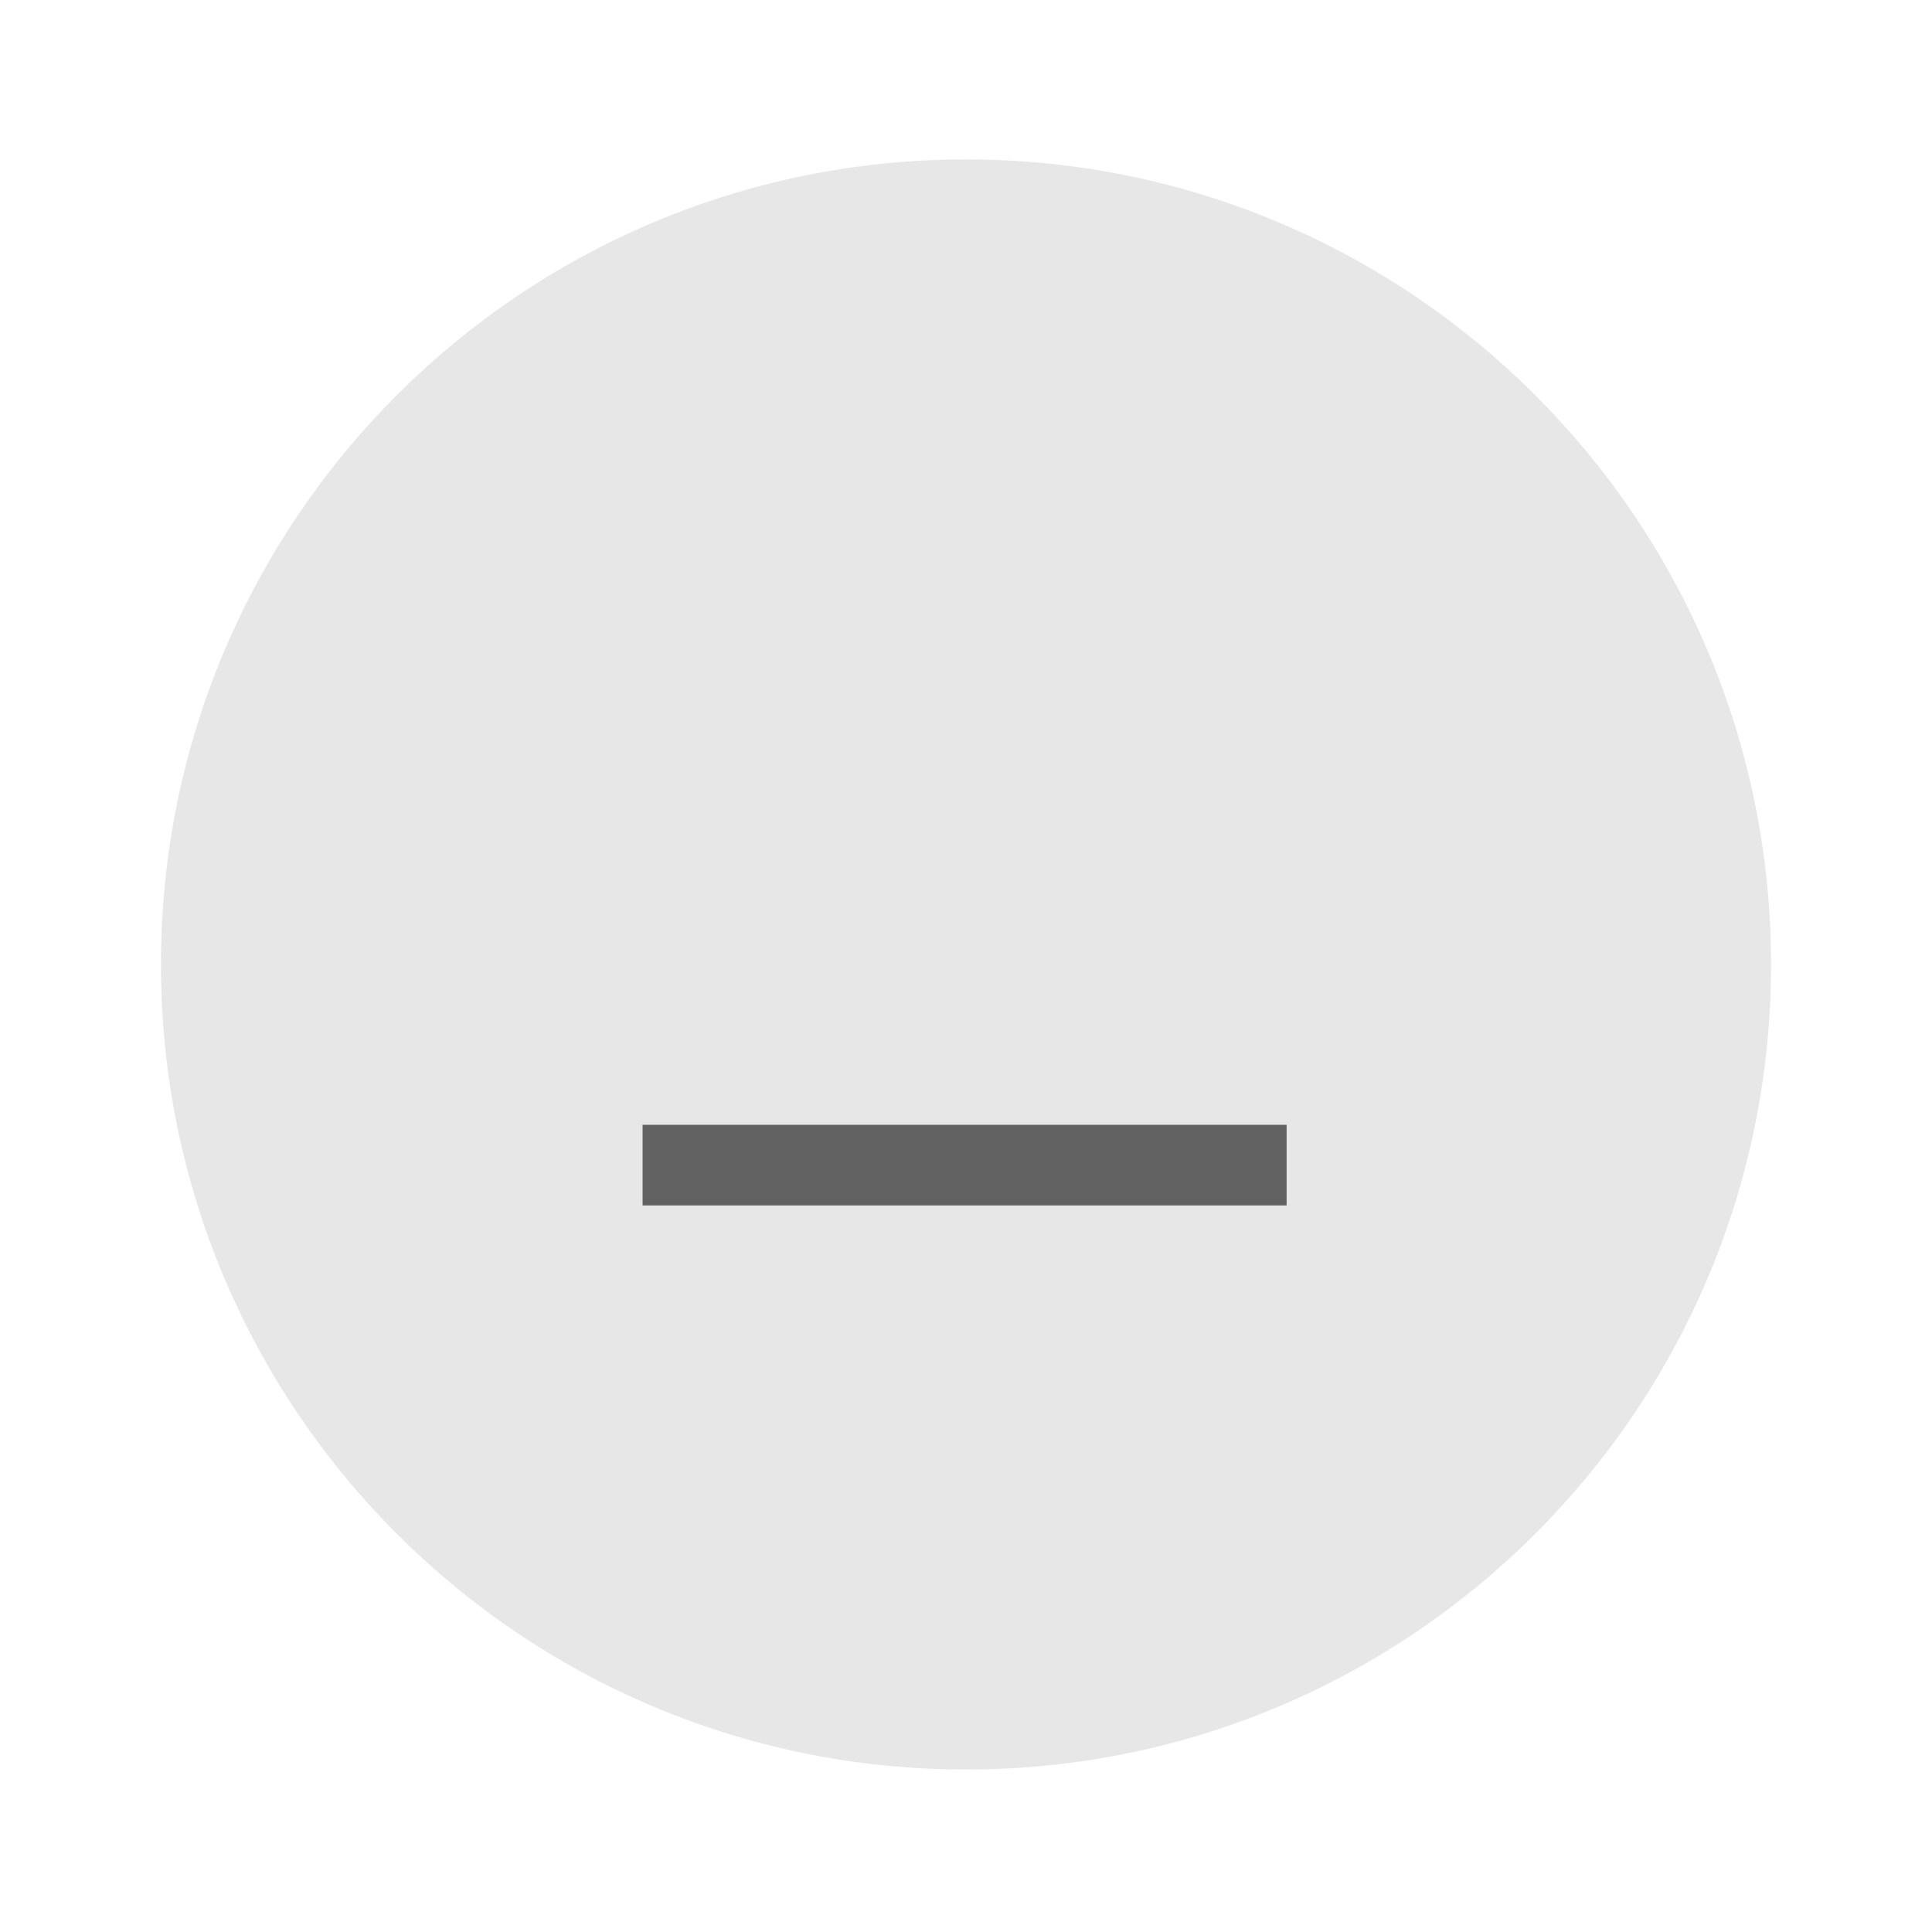
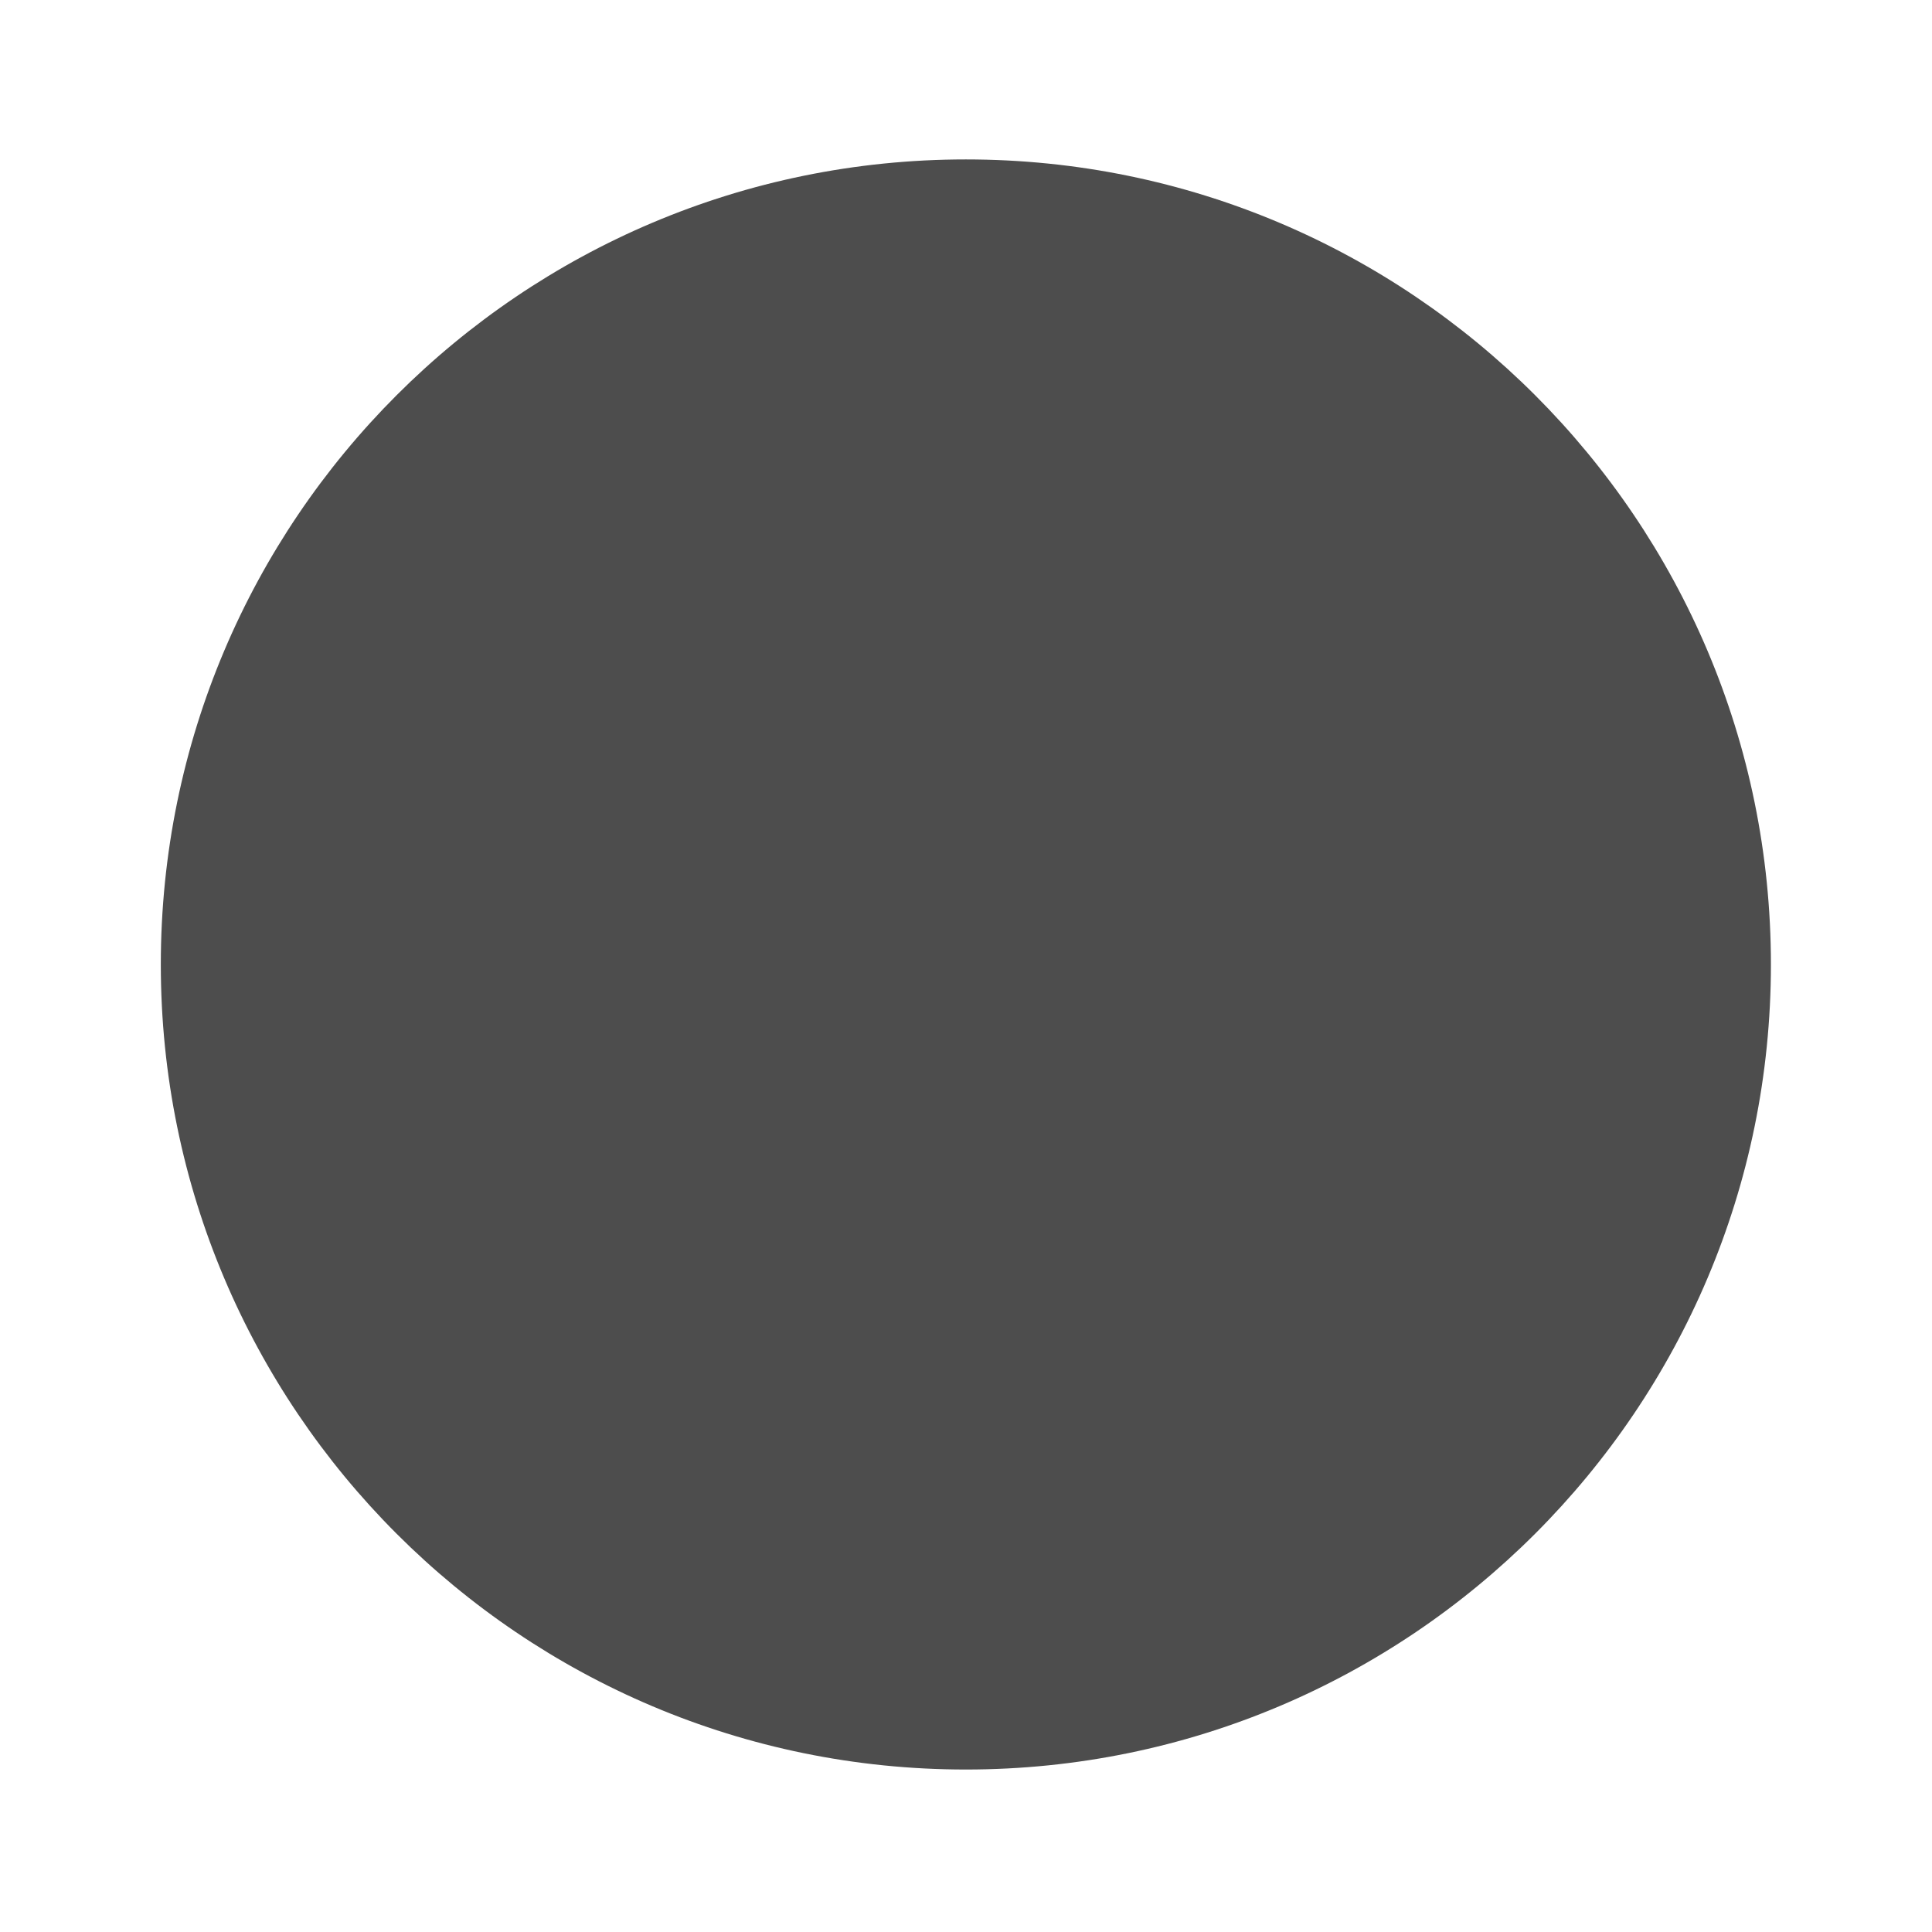
<svg xmlns="http://www.w3.org/2000/svg" width="24" height="24" version="1.1" viewBox="0 0 6.35 6.35">
-   <g transform="translate(0 -290.92)">
-     <circle cx="3.175" cy="294.09" r="2.646" fill="#e7e7e7" stroke-width=".661" />
-     <path transform="matrix(0 -1 .8 0 -164.84 88.367)" d="M-206.515 208.69h.265v2.646h-.265z" fill="#626262" stroke-width=".197" />
+   <g transform="translate(.26456 -290.92)">
+     <path d="m5.556 294.09a2.646 2.646 0 0 1-2.646 2.646 2.646 2.646 0 0 1-2.646-2.646 2.646 2.646 0 0 1 2.646-2.646 2.646 2.646 0 0 1 2.646 2.646z" fill="#4D4D4D" stroke-width="0.1" />
  </g>
</svg>
